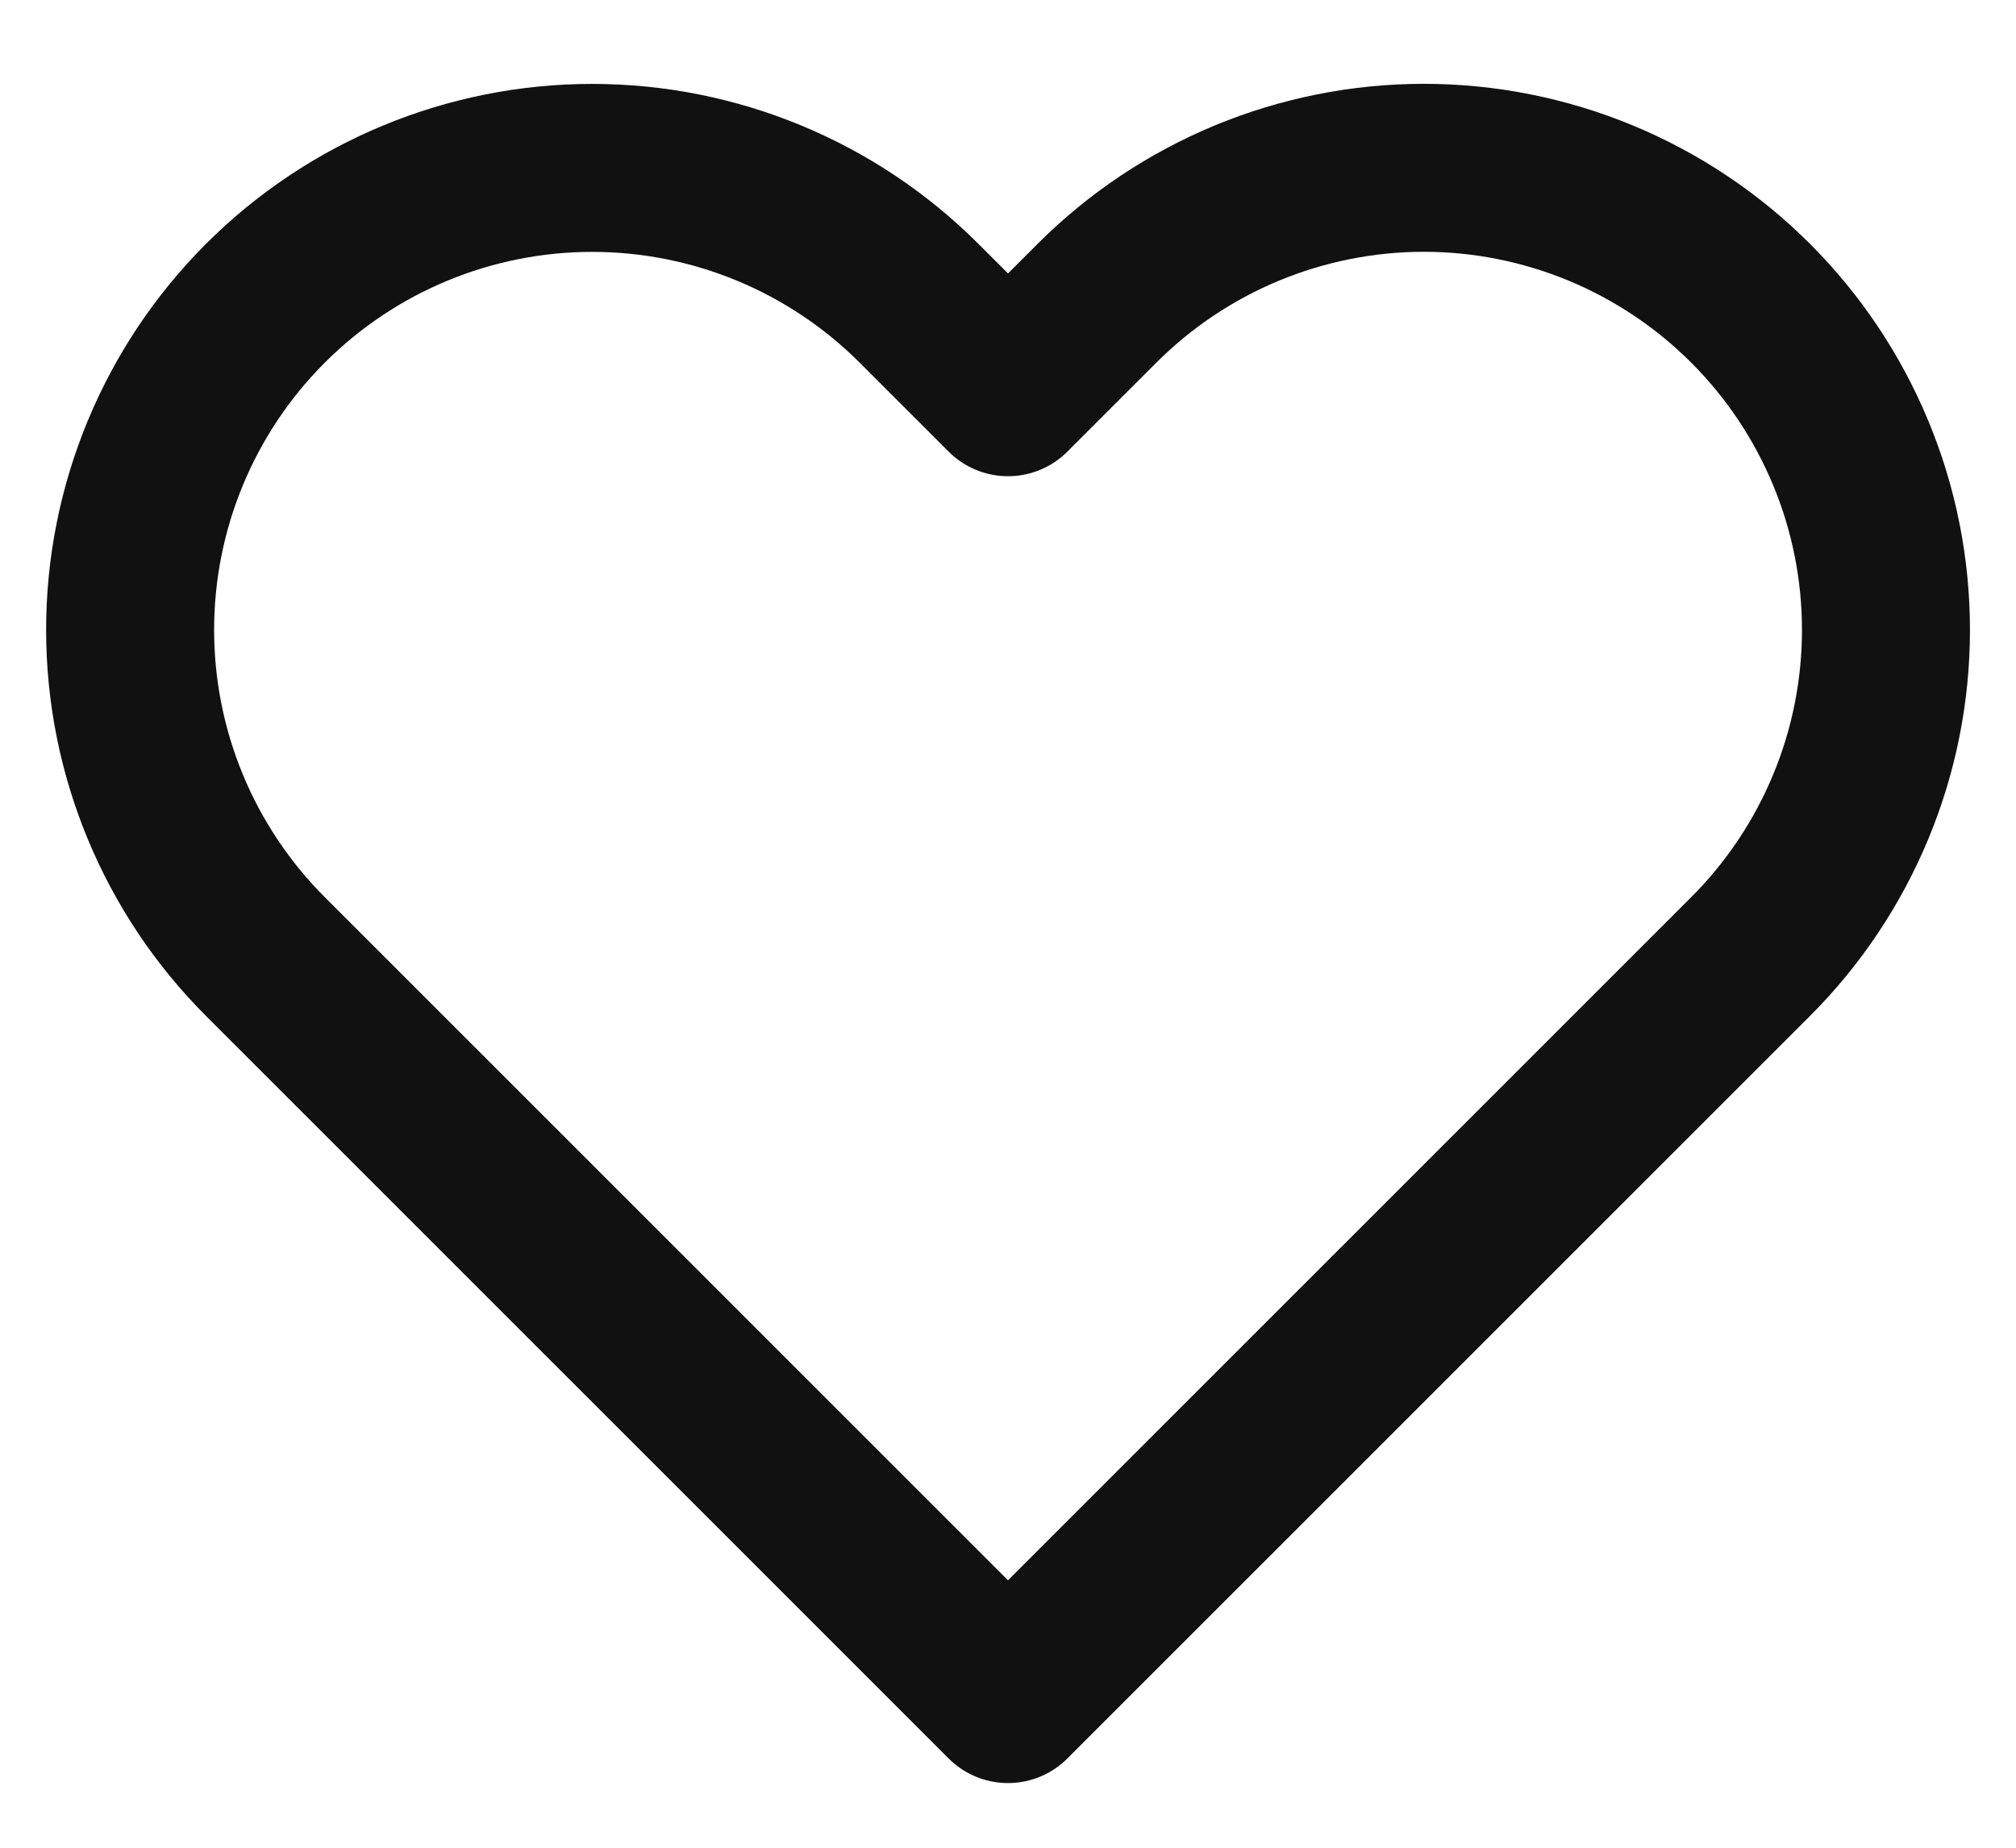
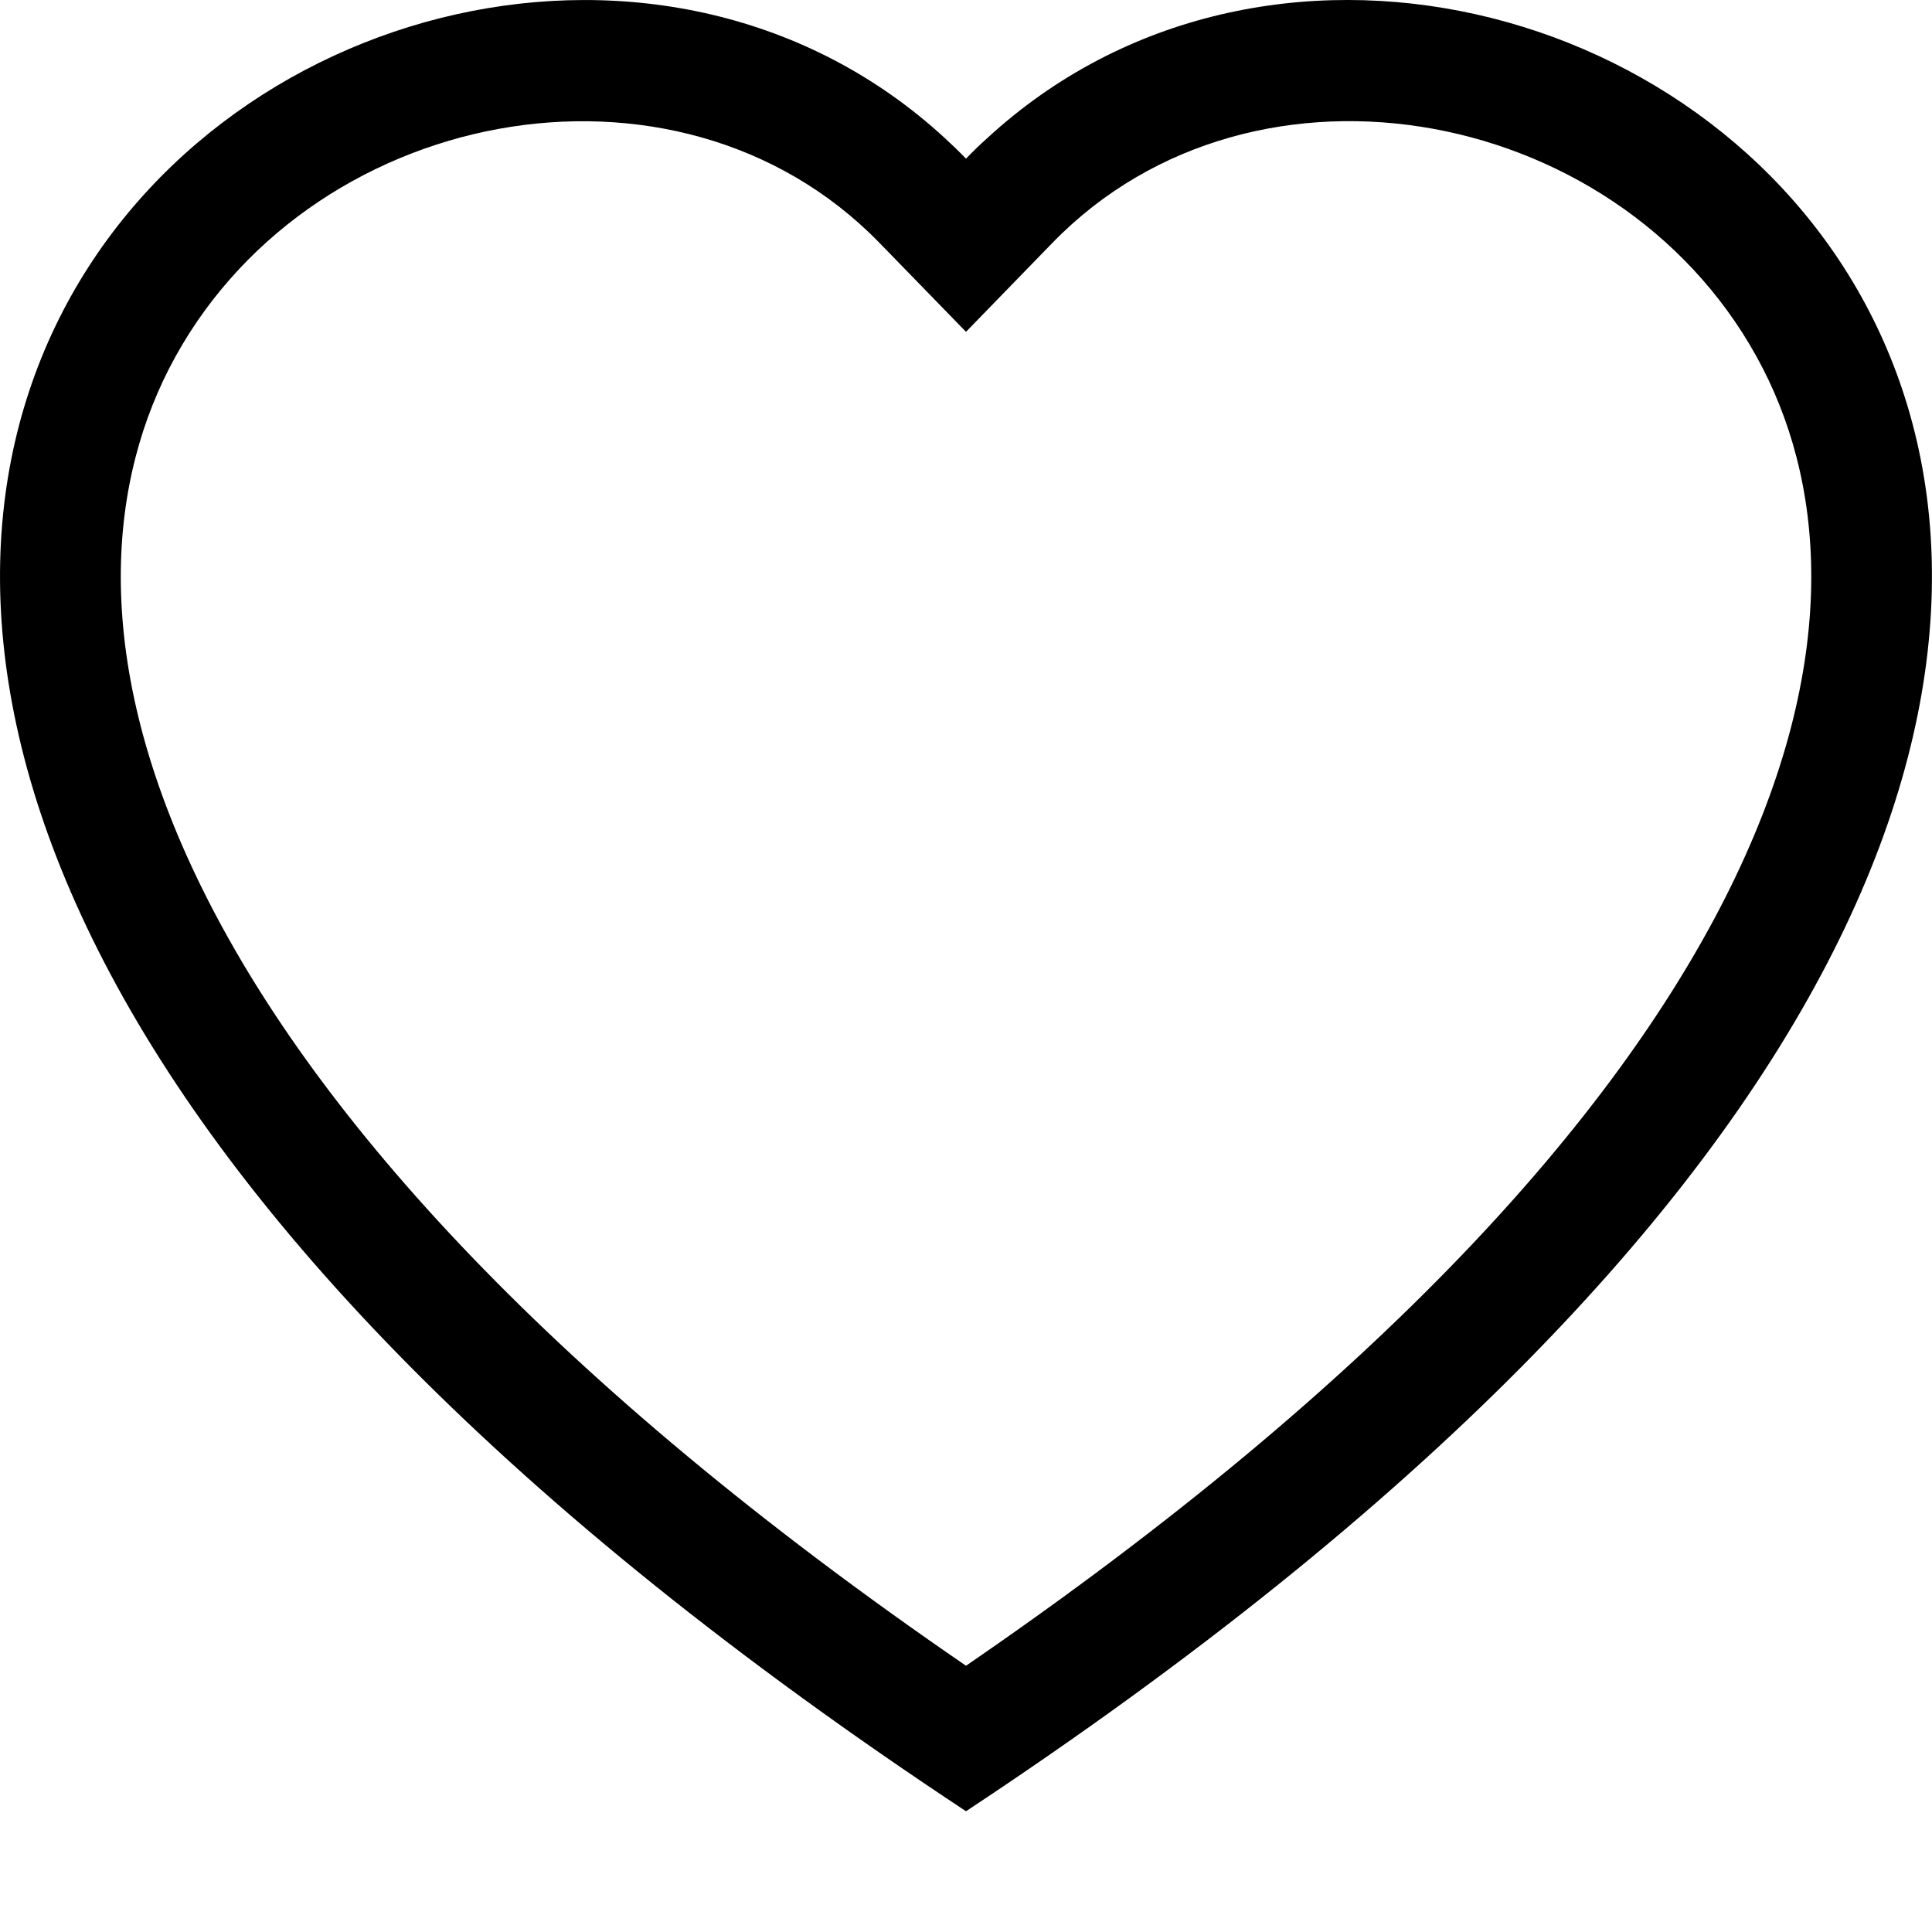
- <svg xmlns="http://www.w3.org/2000/svg" width="24" height="22" viewBox="0 0 24 22" fill="none">
-   <path d="M20.84 3.61C20.329 3.099 19.723 2.694 19.055 2.417C18.388 2.141 17.673 1.998 16.95 1.998C16.228 1.998 15.512 2.141 14.845 2.417C14.177 2.694 13.571 3.099 13.06 3.61L12 4.67L10.94 3.61C9.908 2.578 8.509 1.999 7.05 1.999C5.591 1.999 4.192 2.578 3.16 3.61C2.128 4.642 1.549 6.041 1.549 7.5C1.549 8.959 2.128 10.358 3.16 11.39L4.22 12.45L12 20.23L19.78 12.45L20.84 11.39C21.351 10.879 21.756 10.273 22.033 9.605C22.31 8.938 22.452 8.222 22.452 7.5C22.452 6.778 22.31 6.062 22.033 5.395C21.756 4.727 21.351 4.121 20.84 3.61V3.61Z" stroke="#111111" stroke-width="2" stroke-linecap="round" stroke-linejoin="round" />
+ <svg xmlns="http://www.w3.org/2000/svg" width="16" height="16" fill="currentColor" class="bi bi-heart" viewBox="0 0 16 16">
+   <path d="m8 2.748-.717-.737C5.6.281 2.514.878 1.4 3.053c-.523 1.023-.641 2.5.314 4.385.92 1.815 2.834 3.989 6.286 6.357 3.452-2.368 5.365-4.542 6.286-6.357.955-1.886.838-3.362.314-4.385C13.486.878 10.4.28 8.717 2.01L8 2.748zM8 15C-7.333 4.868 3.279-3.04 7.824 1.143c.06.055.119.112.176.171a3.12 3.12 0 0 1 .176-.17C12.72-3.042 23.333 4.867 8 15z" />
</svg>
